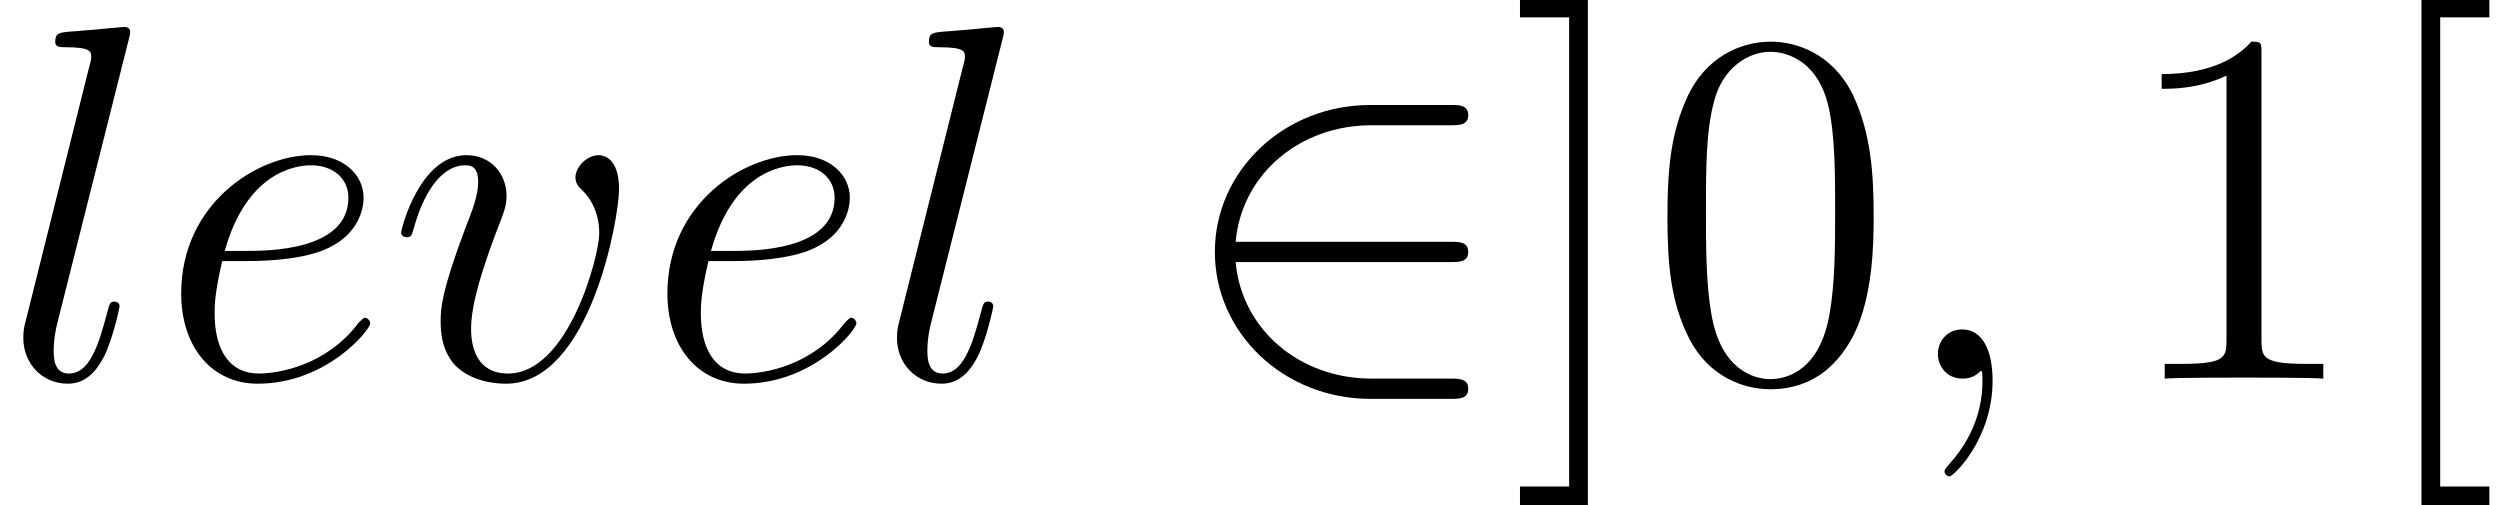
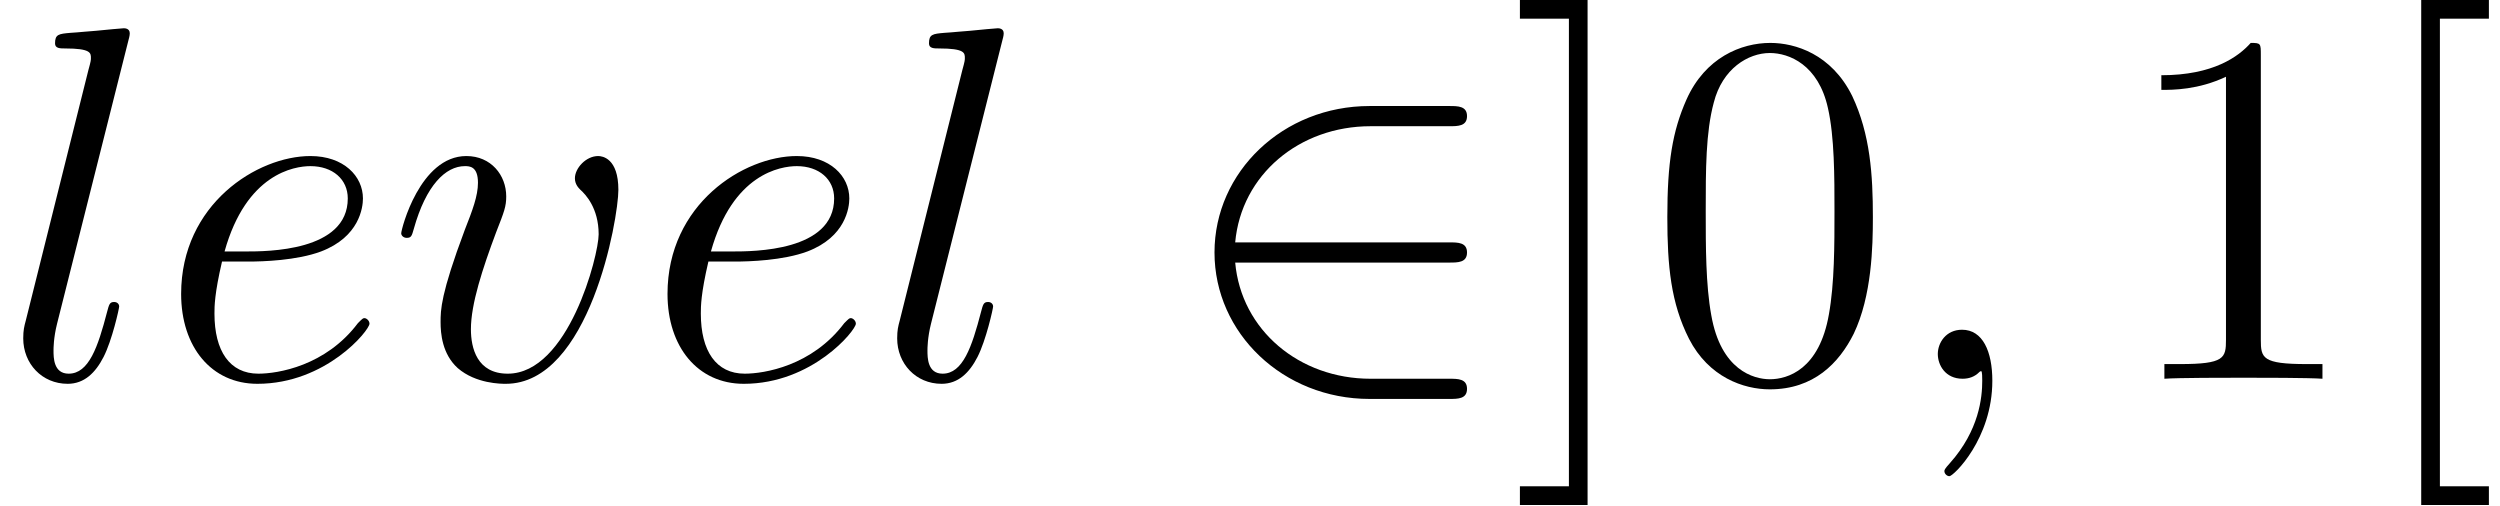
- <svg xmlns="http://www.w3.org/2000/svg" xmlns:xlink="http://www.w3.org/1999/xlink" height="11.911pt" version="1.1" viewBox="0 -8.933 58.986 11.911" width="58.986pt">
+ <svg xmlns="http://www.w3.org/2000/svg" xmlns:xlink="http://www.w3.org/1999/xlink" height="11.955pt" version="1.1" viewBox="0 -8.966 59.183 11.955" width="59.183pt">
  <defs>
    <path d="M6.551 -2.75C6.755 -2.75 6.97 -2.75 6.97 -2.989S6.755 -3.228 6.551 -3.228H1.482C1.626 -4.83 3.001 -5.978 4.686 -5.978H6.551C6.755 -5.978 6.97 -5.978 6.97 -6.217S6.755 -6.456 6.551 -6.456H4.663C2.618 -6.456 0.992 -4.902 0.992 -2.989S2.618 0.478 4.663 0.478H6.551C6.755 0.478 6.97 0.478 6.97 0.239S6.755 0 6.551 0H4.686C3.001 0 1.626 -1.148 1.482 -2.75H6.551Z" id="g0-50" />
+     <path d="M2.331 0.048C2.331 -0.646 2.104 -1.16 1.614 -1.16C1.231 -1.16 1.04 -0.849 1.04 -0.586S1.219 0 1.626 0C1.781 0 1.913 -0.048 2.02 -0.155C2.044 -0.179 2.056 -0.179 2.068 -0.179C2.092 -0.179 2.092 -0.012 2.092 0.048C2.092 0.442 2.02 1.219 1.327 1.997C1.196 2.14 1.196 2.164 1.196 2.188C1.196 2.248 1.255 2.307 1.315 2.307C1.411 2.307 2.331 1.423 2.331 0.048Z" id="g1-59" />
+     <path d="M2.14 -2.774C2.463 -2.774 3.276 -2.798 3.85 -3.013C4.758 -3.359 4.842 -4.053 4.842 -4.268C4.842 -4.794 4.388 -5.272 3.599 -5.272C2.343 -5.272 0.538 -4.136 0.538 -2.008C0.538 -0.753 1.255 0.12 2.343 0.12C3.969 0.12 4.997 -1.148 4.997 -1.303C4.997 -1.375 4.926 -1.435 4.878 -1.435C4.842 -1.435 4.83 -1.423 4.722 -1.315C3.957 -0.299 2.821 -0.12 2.367 -0.12C1.686 -0.12 1.327 -0.658 1.327 -1.542C1.327 -1.71 1.327 -2.008 1.506 -2.774H2.14ZM1.566 -3.013C2.08 -4.854 3.216 -5.033 3.599 -5.033C4.125 -5.033 4.483 -4.722 4.483 -4.268C4.483 -3.013 2.57 -3.013 2.068 -3.013H1.566Z" id="g1-101" />
+     <path d="M3.037 -7.998C3.049 -8.046 3.072 -8.118 3.072 -8.177C3.072 -8.297 2.953 -8.297 2.929 -8.297C2.917 -8.297 2.487 -8.261 2.271 -8.237C2.068 -8.225 1.889 -8.201 1.674 -8.189C1.387 -8.165 1.303 -8.153 1.303 -7.938C1.303 -7.819 1.423 -7.819 1.542 -7.819C2.152 -7.819 2.152 -7.711 2.152 -7.592C2.152 -7.544 2.152 -7.52 2.092 -7.305L0.61 -1.375C0.574 -1.243 0.55 -1.148 0.55 -0.956C0.55 -0.359 0.992 0.12 1.602 0.12C1.997 0.12 2.26 -0.143 2.451 -0.514C2.654 -0.909 2.821 -1.662 2.821 -1.71C2.821 -1.769 2.774 -1.817 2.702 -1.817C2.594 -1.817 2.582 -1.757 2.534 -1.578C2.319 -0.753 2.104 -0.12 1.626 -0.12C1.267 -0.12 1.267 -0.502 1.267 -0.669C1.267 -0.717 1.267 -0.968 1.351 -1.303L3.037 -7.998Z" id="g1-108" />
+     <path d="M5.464 -4.471C5.464 -5.224 5.081 -5.272 4.985 -5.272C4.698 -5.272 4.435 -4.985 4.435 -4.746C4.435 -4.603 4.519 -4.519 4.567 -4.471C4.686 -4.364 4.997 -4.041 4.997 -3.419C4.997 -2.917 4.28 -0.12 2.845 -0.12C2.116 -0.12 1.973 -0.729 1.973 -1.172C1.973 -1.769 2.248 -2.606 2.57 -3.467C2.762 -3.957 2.809 -4.077 2.809 -4.316C2.809 -4.818 2.451 -5.272 1.865 -5.272C0.765 -5.272 0.323 -3.539 0.323 -3.443C0.323 -3.395 0.371 -3.335 0.454 -3.335C0.562 -3.335 0.574 -3.383 0.622 -3.551C0.909 -4.579 1.375 -5.033 1.829 -5.033C1.937 -5.033 2.14 -5.033 2.14 -4.639C2.14 -4.328 2.008 -3.981 1.829 -3.527C1.255 -1.997 1.255 -1.626 1.255 -1.339C1.255 -1.076 1.291 -0.586 1.662 -0.251C2.092 0.12 2.69 0.12 2.798 0.12C4.782 0.12 5.464 -3.79 5.464 -4.471Z" id="g1-118" />
    <path d="M5.356 -3.826C5.356 -4.818 5.296 -5.786 4.866 -6.695C4.376 -7.687 3.515 -7.95 2.929 -7.95C2.236 -7.95 1.387 -7.603 0.944 -6.611C0.61 -5.858 0.49 -5.117 0.49 -3.826C0.49 -2.666 0.574 -1.793 1.004 -0.944C1.47 -0.036 2.295 0.251 2.917 0.251C3.957 0.251 4.555 -0.371 4.902 -1.064C5.332 -1.961 5.356 -3.132 5.356 -3.826ZM2.917 0.012C2.534 0.012 1.757 -0.203 1.53 -1.506C1.399 -2.224 1.399 -3.132 1.399 -3.969C1.399 -4.949 1.399 -5.834 1.59 -6.539C1.793 -7.34 2.403 -7.711 2.917 -7.711C3.371 -7.711 4.065 -7.436 4.292 -6.408C4.447 -5.727 4.447 -4.782 4.447 -3.969C4.447 -3.168 4.447 -2.26 4.316 -1.53C4.089 -0.215 3.335 0.012 2.917 0.012Z" id="g2-48" />
    <path d="M3.443 -7.663C3.443 -7.938 3.443 -7.95 3.204 -7.95C2.917 -7.627 2.319 -7.185 1.088 -7.185V-6.838C1.363 -6.838 1.961 -6.838 2.618 -7.149V-0.921C2.618 -0.49 2.582 -0.347 1.53 -0.347H1.16V0C1.482 -0.024 2.642 -0.024 3.037 -0.024S4.579 -0.024 4.902 0V-0.347H4.531C3.479 -0.347 3.443 -0.49 3.443 -0.921V-7.663Z" id="g2-49" />
    <path d="M2.989 2.989V2.546H1.829V-8.524H2.989V-8.966H1.387V2.989H2.989Z" id="g2-91" />
    <path d="M1.853 -8.966H0.251V-8.524H1.411V2.546H0.251V2.989H1.853V-8.966Z" id="g2-93" />
-     <path d="M2.331 0.048C2.331 -0.646 2.104 -1.16 1.614 -1.16C1.231 -1.16 1.04 -0.849 1.04 -0.586S1.219 0 1.626 0C1.781 0 1.913 -0.048 2.02 -0.155C2.044 -0.179 2.056 -0.179 2.068 -0.179C2.092 -0.179 2.092 -0.012 2.092 0.048C2.092 0.442 2.02 1.219 1.327 1.997C1.196 2.14 1.196 2.164 1.196 2.188C1.196 2.248 1.255 2.307 1.315 2.307C1.411 2.307 2.331 1.423 2.331 0.048Z" id="g1-59" />
-     <path d="M2.14 -2.774C2.463 -2.774 3.276 -2.798 3.85 -3.013C4.758 -3.359 4.842 -4.053 4.842 -4.268C4.842 -4.794 4.388 -5.272 3.599 -5.272C2.343 -5.272 0.538 -4.136 0.538 -2.008C0.538 -0.753 1.255 0.12 2.343 0.12C3.969 0.12 4.997 -1.148 4.997 -1.303C4.997 -1.375 4.926 -1.435 4.878 -1.435C4.842 -1.435 4.83 -1.423 4.722 -1.315C3.957 -0.299 2.821 -0.12 2.367 -0.12C1.686 -0.12 1.327 -0.658 1.327 -1.542C1.327 -1.71 1.327 -2.008 1.506 -2.774H2.14ZM1.566 -3.013C2.08 -4.854 3.216 -5.033 3.599 -5.033C4.125 -5.033 4.483 -4.722 4.483 -4.268C4.483 -3.013 2.57 -3.013 2.068 -3.013H1.566Z" id="g1-101" />
-     <path d="M3.037 -7.998C3.049 -8.046 3.072 -8.118 3.072 -8.177C3.072 -8.297 2.953 -8.297 2.929 -8.297C2.917 -8.297 2.487 -8.261 2.271 -8.237C2.068 -8.225 1.889 -8.201 1.674 -8.189C1.387 -8.165 1.303 -8.153 1.303 -7.938C1.303 -7.819 1.423 -7.819 1.542 -7.819C2.152 -7.819 2.152 -7.711 2.152 -7.592C2.152 -7.544 2.152 -7.52 2.092 -7.305L0.61 -1.375C0.574 -1.243 0.55 -1.148 0.55 -0.956C0.55 -0.359 0.992 0.12 1.602 0.12C1.997 0.12 2.26 -0.143 2.451 -0.514C2.654 -0.909 2.821 -1.662 2.821 -1.71C2.821 -1.769 2.774 -1.817 2.702 -1.817C2.594 -1.817 2.582 -1.757 2.534 -1.578C2.319 -0.753 2.104 -0.12 1.626 -0.12C1.267 -0.12 1.267 -0.502 1.267 -0.669C1.267 -0.717 1.267 -0.968 1.351 -1.303L3.037 -7.998Z" id="g1-108" />
-     <path d="M5.464 -4.471C5.464 -5.224 5.081 -5.272 4.985 -5.272C4.698 -5.272 4.435 -4.985 4.435 -4.746C4.435 -4.603 4.519 -4.519 4.567 -4.471C4.686 -4.364 4.997 -4.041 4.997 -3.419C4.997 -2.917 4.28 -0.12 2.845 -0.12C2.116 -0.12 1.973 -0.729 1.973 -1.172C1.973 -1.769 2.248 -2.606 2.57 -3.467C2.762 -3.957 2.809 -4.077 2.809 -4.316C2.809 -4.818 2.451 -5.272 1.865 -5.272C0.765 -5.272 0.323 -3.539 0.323 -3.443C0.323 -3.395 0.371 -3.335 0.454 -3.335C0.562 -3.335 0.574 -3.383 0.622 -3.551C0.909 -4.579 1.375 -5.033 1.829 -5.033C1.937 -5.033 2.14 -5.033 2.14 -4.639C2.14 -4.328 2.008 -3.981 1.829 -3.527C1.255 -1.997 1.255 -1.626 1.255 -1.339C1.255 -1.076 1.291 -0.586 1.662 -0.251C2.092 0.12 2.69 0.12 2.798 0.12C4.782 0.12 5.464 -3.79 5.464 -4.471Z" id="g1-118" />
  </defs>
  <g id="page1">
    <use x="0" xlink:href="#g1-108" y="0" />
-     <use x="3.737" xlink:href="#g1-101" y="0" />
-     <use x="9.142" xlink:href="#g1-118" y="0" />
-     <use x="15.209" xlink:href="#g1-101" y="0" />
-     <use x="20.614" xlink:href="#g1-108" y="0" />
-     <use x="27.672" xlink:href="#g0-50" y="0" />
-     <use x="35.612" xlink:href="#g2-93" y="0" />
-     <use x="38.852" xlink:href="#g2-48" y="0" />
-     <use x="44.683" xlink:href="#g1-59" y="0" />
-     <use x="49.915" xlink:href="#g2-49" y="0" />
-     <use x="55.746" xlink:href="#g2-91" y="0" />
+     <use x="3.75" xlink:href="#g1-101" y="0" />
+     <use x="9.175" xlink:href="#g1-118" y="0" />
+     <use x="15.264" xlink:href="#g1-101" y="0" />
+     <use x="20.689" xlink:href="#g1-108" y="0" />
+     <use x="27.759" xlink:href="#g0-50" y="0" />
+     <use x="35.73" xlink:href="#g2-93" y="0" />
+     <use x="38.981" xlink:href="#g2-48" y="0" />
+     <use x="44.834" xlink:href="#g1-59" y="0" />
+     <use x="50.078" xlink:href="#g2-49" y="0" />
+     <use x="55.931" xlink:href="#g2-91" y="0" />
  </g>
</svg>
